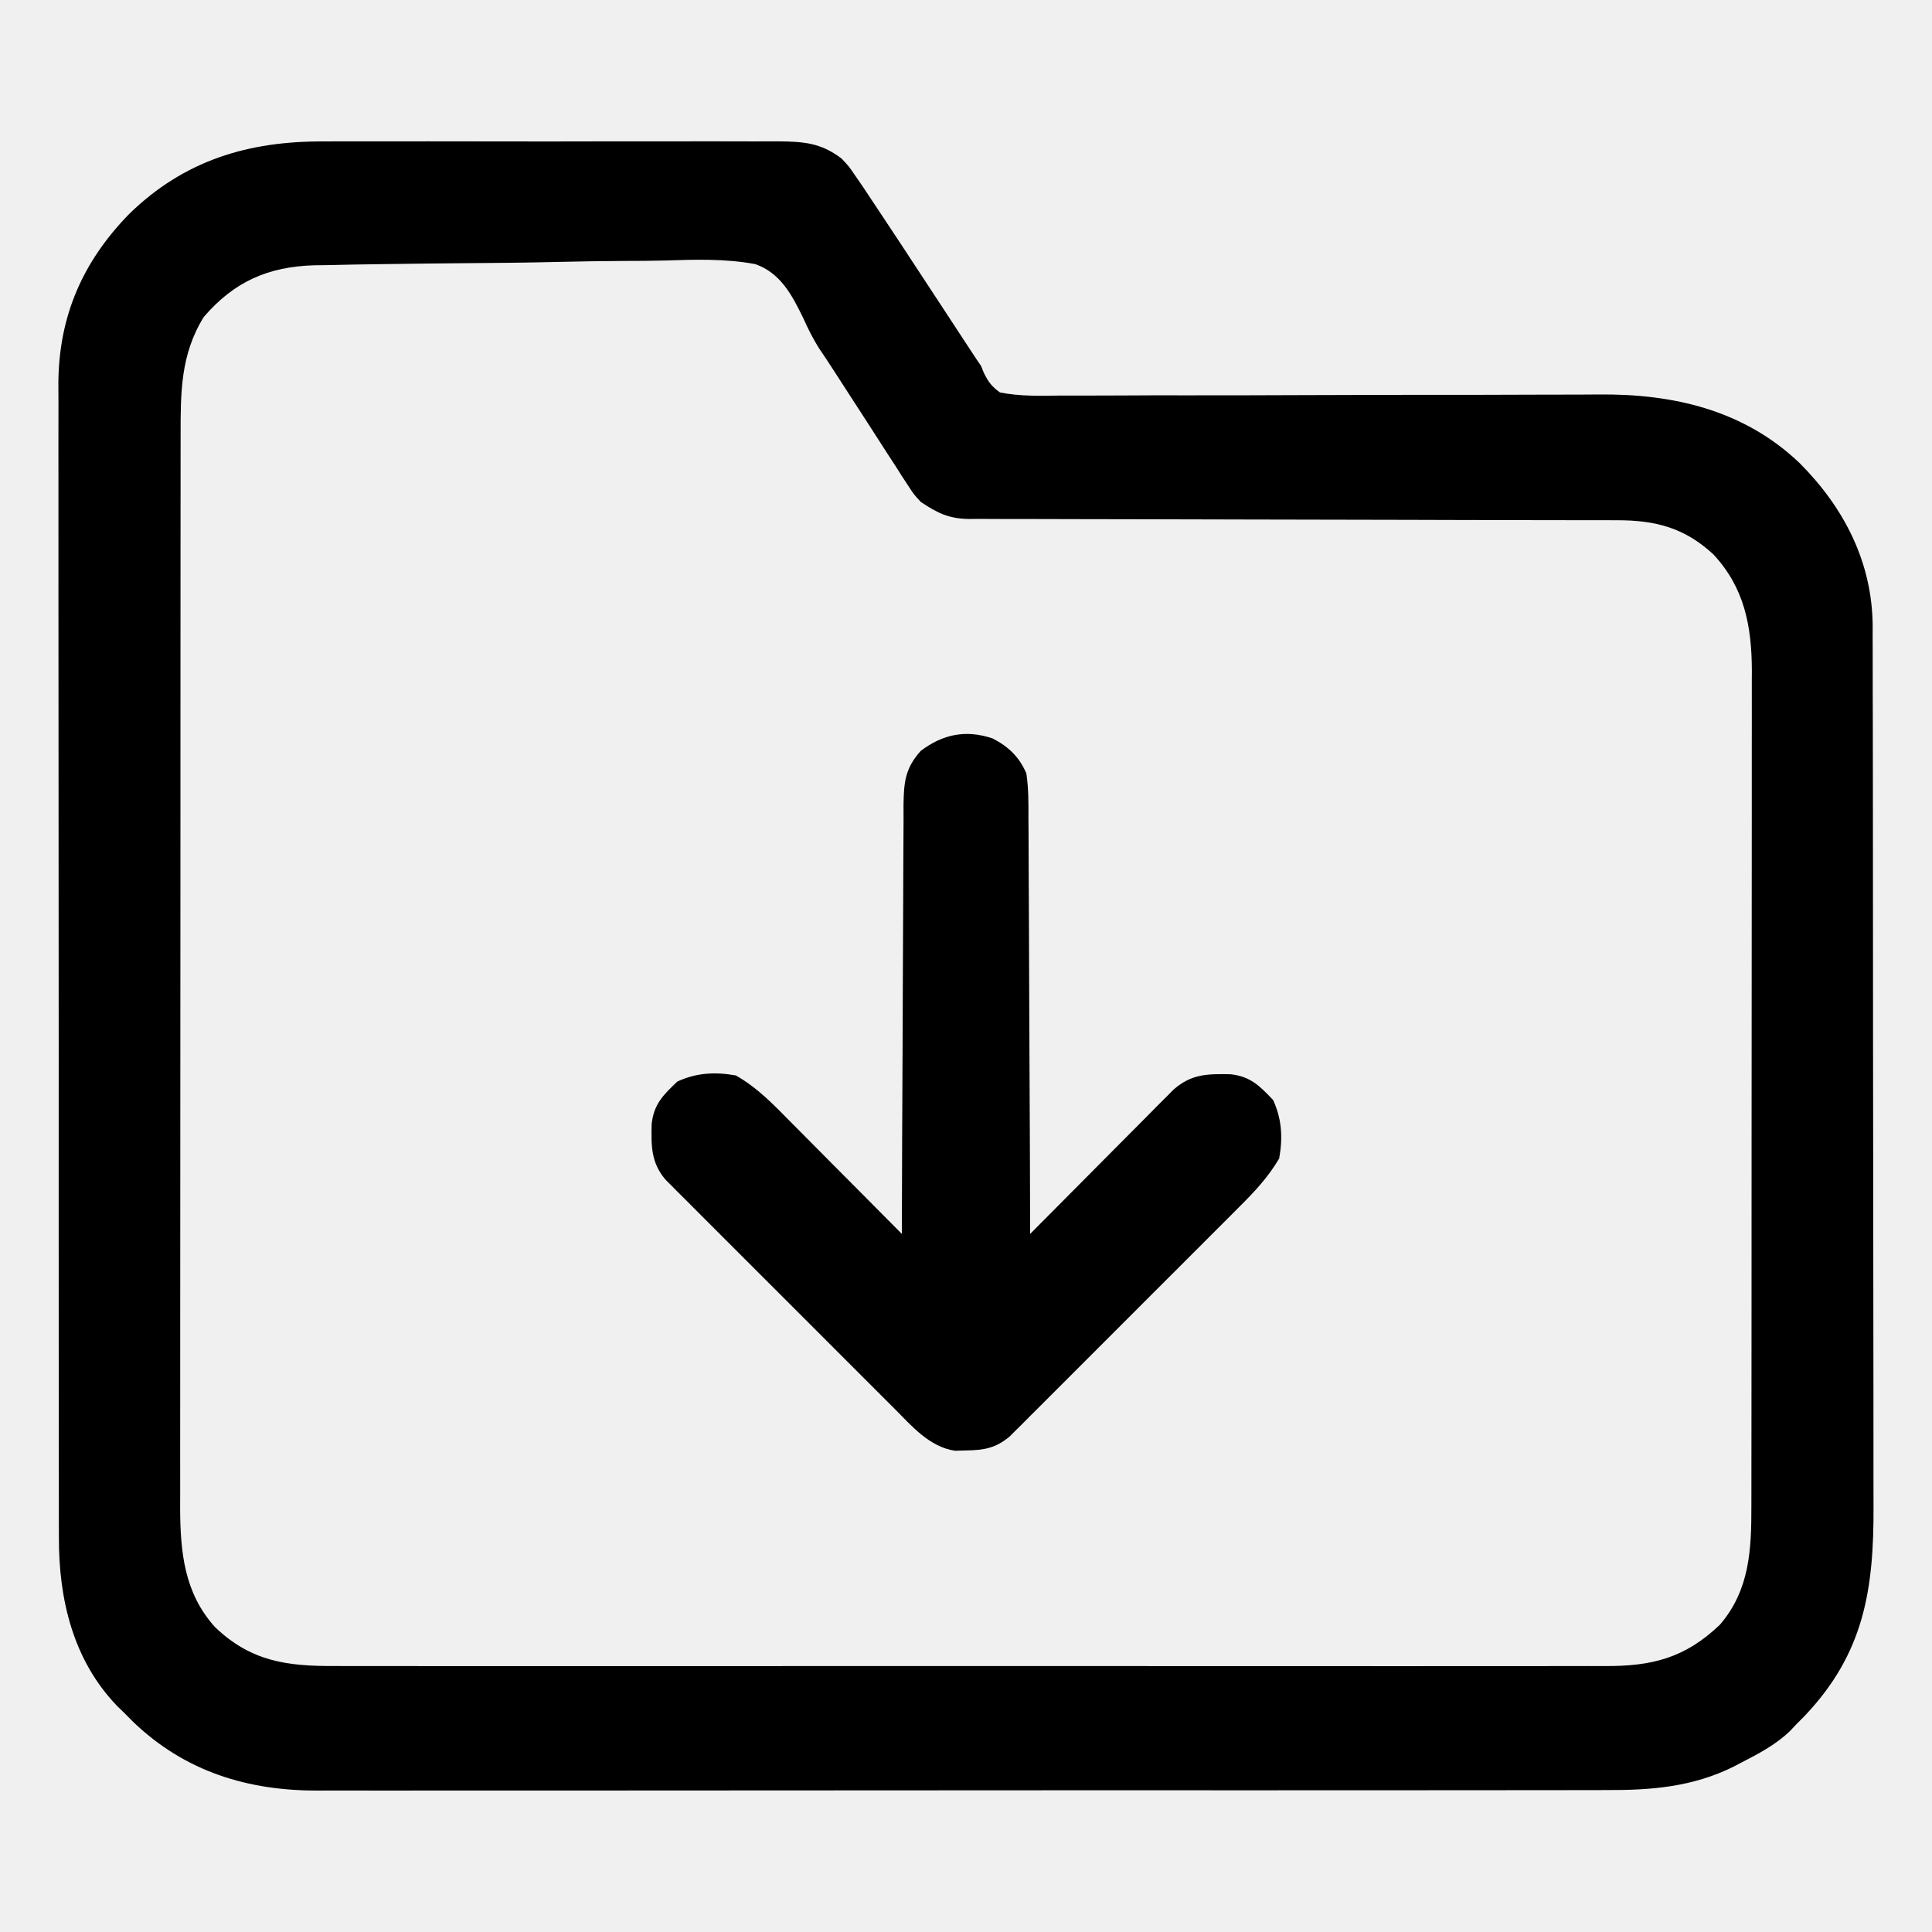
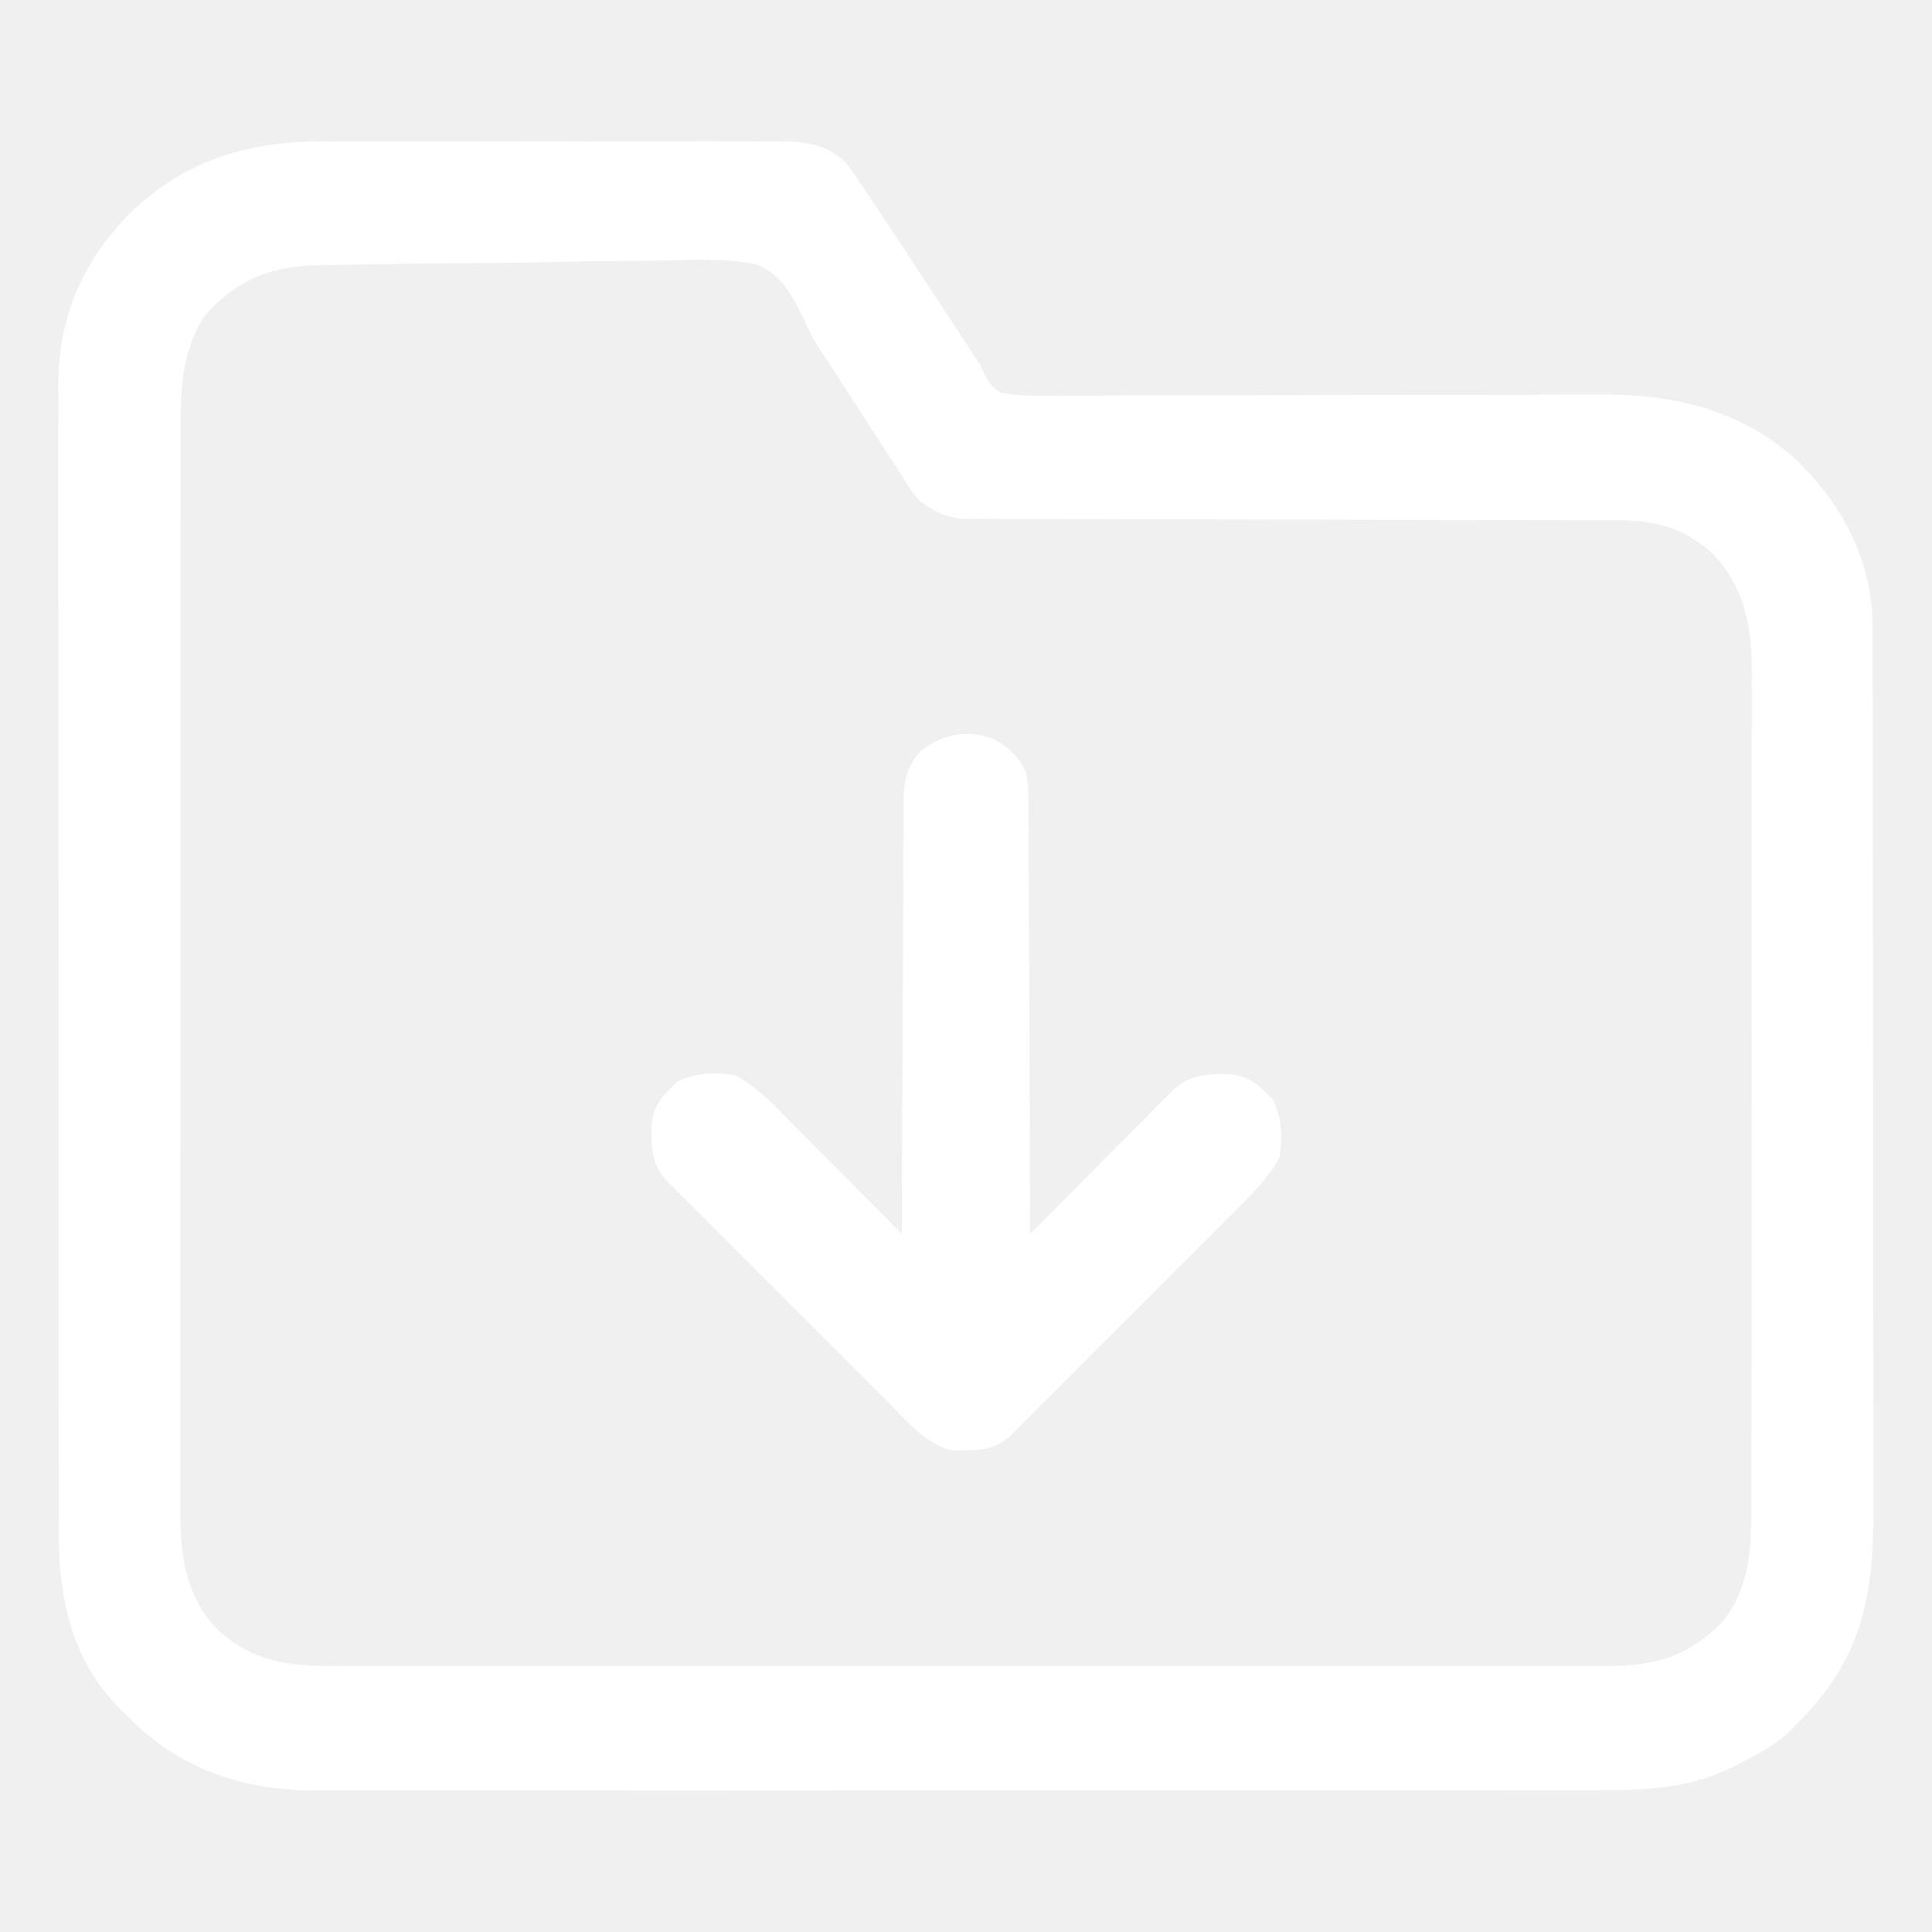
<svg xmlns="http://www.w3.org/2000/svg" version="1.1" width="512" height="512">
-   <path d="M0 0 C1.419 -0.005 2.839 -0.013 4.258 -0.021 C8.062 -0.039 11.864 -0.033 15.668 -0.02 C19.67 -0.009 23.671 -0.019 27.673 -0.025 C34.381 -0.033 41.088 -0.023 47.795 -0.004 C55.536 0.018 63.277 0.011 71.018 -0.011 C77.692 -0.029 84.365 -0.032 91.039 -0.021 C95.014 -0.015 98.988 -0.014 102.963 -0.028 C106.693 -0.039 110.422 -0.031 114.152 -0.008 C116.165 -0 118.178 -0.012 120.191 -0.025 C127.032 0.039 131.581 0.322 137.098 4.518 C139.015 6.532 139.015 6.532 140.617 8.877 C141.286 9.847 141.954 10.817 142.643 11.816 C143.463 13.049 144.281 14.283 145.098 15.518 C145.869 16.674 145.869 16.674 146.657 17.854 C151.067 24.469 155.429 31.116 159.785 37.768 C161.747 40.761 163.711 43.754 165.675 46.745 C166.89 48.595 168.103 50.446 169.315 52.298 C169.869 53.143 170.424 53.988 170.995 54.858 C171.475 55.591 171.955 56.324 172.449 57.079 C172.993 57.884 173.537 58.689 174.098 59.518 C174.461 60.418 174.461 60.418 174.831 61.336 C176.005 63.729 176.924 64.943 179.098 66.518 C184.504 67.591 189.9 67.419 195.384 67.341 C197.073 67.342 198.762 67.346 200.451 67.354 C204.088 67.363 207.724 67.35 211.361 67.321 C217.125 67.274 222.889 67.277 228.653 67.288 C238.825 67.3 248.996 67.269 259.168 67.229 C274.44 67.169 289.712 67.144 304.984 67.157 C310.699 67.16 316.414 67.142 322.129 67.106 C325.708 67.087 329.287 67.085 332.866 67.087 C334.509 67.084 336.151 67.075 337.794 67.058 C357.531 66.859 376.261 71.184 390.966 85.19 C402.781 97.011 410.257 111.495 410.374 128.368 C410.37 129.854 410.37 129.854 410.365 131.37 C410.37 132.441 410.374 133.512 410.379 134.615 C410.391 138.192 410.39 141.769 410.388 145.346 C410.394 147.916 410.401 150.485 410.409 153.055 C410.425 159.304 410.431 165.554 410.432 171.803 C410.433 176.887 410.437 181.971 410.443 187.055 C410.461 201.491 410.47 215.926 410.469 230.362 C410.468 231.139 410.468 231.917 410.468 232.718 C410.468 233.496 410.468 234.274 410.468 235.076 C410.467 247.679 410.486 260.282 410.515 272.885 C410.543 285.847 410.557 298.808 410.555 311.77 C410.555 319.039 410.56 326.307 410.582 333.575 C410.602 340.416 410.601 347.256 410.587 354.097 C410.585 356.6 410.589 359.103 410.601 361.607 C410.701 383.684 408.151 400.683 392.258 417.346 C391.545 418.062 390.832 418.779 390.098 419.518 C389.581 420.069 389.064 420.621 388.531 421.189 C384.698 424.913 380.12 427.274 375.41 429.705 C374.775 430.038 374.14 430.372 373.486 430.715 C362.61 436.092 351.679 436.959 339.709 436.905 C338.183 436.909 336.657 436.915 335.131 436.922 C330.969 436.936 326.806 436.932 322.644 436.924 C318.143 436.92 313.642 436.932 309.14 436.942 C300.334 436.96 291.527 436.96 282.721 436.955 C275.559 436.951 268.397 436.953 261.236 436.958 C259.704 436.959 259.704 436.959 258.142 436.96 C256.068 436.962 253.994 436.963 251.919 436.965 C232.484 436.979 213.05 436.973 193.615 436.962 C175.856 436.952 158.096 436.965 140.337 436.989 C122.079 437.013 103.821 437.023 85.563 437.016 C75.322 437.012 65.081 437.015 54.839 437.032 C46.121 437.047 37.402 437.048 28.683 437.03 C24.24 437.022 19.797 437.019 15.353 437.035 C11.276 437.049 7.2 437.044 3.123 437.025 C1.657 437.021 0.192 437.024 -1.274 437.034 C-20.117 437.16 -36.859 432.074 -50.695 418.752 C-51.424 418.015 -52.152 417.277 -52.902 416.518 C-53.538 415.904 -54.173 415.29 -54.828 414.658 C-66.613 402.429 -70.37 386.206 -70.29 369.761 C-70.294 368.4 -70.3 367.04 -70.306 365.679 C-70.321 361.968 -70.317 358.258 -70.309 354.547 C-70.304 350.534 -70.317 346.521 -70.327 342.508 C-70.344 334.656 -70.345 326.805 -70.34 318.954 C-70.336 312.569 -70.337 306.184 -70.343 299.799 C-70.343 298.889 -70.344 297.978 -70.345 297.04 C-70.347 295.191 -70.348 293.341 -70.35 291.492 C-70.363 274.163 -70.358 256.834 -70.346 239.505 C-70.336 223.672 -70.349 207.839 -70.373 192.006 C-70.398 175.727 -70.407 159.448 -70.401 143.168 C-70.397 134.038 -70.399 124.907 -70.417 115.776 C-70.432 108.003 -70.432 100.229 -70.415 92.456 C-70.406 88.495 -70.404 84.534 -70.42 80.572 C-70.433 76.937 -70.429 73.302 -70.409 69.667 C-70.404 67.748 -70.418 65.829 -70.433 63.911 C-70.284 46.199 -63.948 31.822 -51.699 19.248 C-37.104 4.999 -20.095 -0.126 0 0 Z M-31.902 46.518 C-38.089 56.508 -38.051 66.622 -38.036 78.023 C-38.038 79.271 -38.041 80.52 -38.043 81.806 C-38.049 85.256 -38.049 88.705 -38.048 92.155 C-38.048 95.882 -38.053 99.609 -38.058 103.335 C-38.066 110.63 -38.069 117.926 -38.069 125.221 C-38.07 131.153 -38.072 137.084 -38.075 143.016 C-38.084 159.846 -38.089 176.677 -38.088 193.507 C-38.088 194.413 -38.088 195.32 -38.088 196.254 C-38.088 197.162 -38.088 198.07 -38.088 199.005 C-38.087 213.715 -38.097 228.425 -38.111 243.134 C-38.125 258.251 -38.132 273.367 -38.131 288.484 C-38.131 296.966 -38.134 305.447 -38.144 313.929 C-38.153 321.15 -38.156 328.372 -38.149 335.593 C-38.146 339.274 -38.146 342.956 -38.154 346.637 C-38.164 350.635 -38.157 354.633 -38.15 358.632 C-38.155 359.785 -38.16 360.938 -38.165 362.126 C-38.115 373.907 -37.078 384.659 -28.926 393.713 C-19.381 402.853 -9.804 404.112 3.052 404.026 C4.555 404.03 6.058 404.036 7.561 404.044 C11.669 404.061 15.777 404.053 19.885 404.04 C24.324 404.031 28.763 404.045 33.203 404.056 C41.89 404.074 50.578 404.07 59.265 404.059 C66.327 404.05 73.389 404.048 80.451 404.053 C81.96 404.054 81.96 404.054 83.5 404.055 C85.544 404.056 87.587 404.057 89.631 404.059 C108.785 404.07 127.94 404.057 147.094 404.035 C163.521 404.018 179.948 404.021 196.375 404.039 C215.462 404.06 234.549 404.069 253.635 404.057 C255.672 404.055 257.708 404.054 259.744 404.053 C260.746 404.052 261.748 404.052 262.78 404.051 C269.831 404.048 276.883 404.053 283.935 404.063 C292.531 404.074 301.127 404.071 309.724 404.05 C314.108 404.039 318.491 404.035 322.876 404.048 C326.892 404.06 330.909 404.054 334.926 404.032 C336.375 404.028 337.825 404.03 339.274 404.04 C351.904 404.118 360.649 401.919 369.895 393.08 C377.814 383.869 378.251 373.127 378.231 361.556 C378.234 360.581 378.236 359.606 378.238 358.602 C378.245 355.349 378.244 352.097 378.243 348.844 C378.246 346.506 378.249 344.169 378.253 341.831 C378.262 335.49 378.264 329.149 378.265 322.808 C378.266 318.178 378.269 313.548 378.272 308.918 C378.28 296.461 378.284 284.004 378.283 271.547 C378.283 270.841 378.283 270.134 378.283 269.406 C378.283 268.699 378.283 267.992 378.283 267.263 C378.282 255.803 378.292 244.342 378.306 232.882 C378.32 221.096 378.327 209.311 378.327 197.526 C378.326 190.917 378.329 184.307 378.34 177.698 C378.349 171.48 378.349 165.263 378.342 159.045 C378.341 156.768 378.343 154.491 378.35 152.214 C378.357 149.096 378.353 145.978 378.345 142.86 C378.353 141.521 378.353 141.521 378.36 140.156 C378.297 128.368 376.39 118.295 368.172 109.443 C360.533 102.368 352.805 100.361 342.52 100.386 C341.765 100.384 341.011 100.382 340.233 100.38 C337.708 100.374 335.183 100.375 332.659 100.376 C330.847 100.373 329.035 100.369 327.223 100.365 C323.322 100.357 319.422 100.352 315.522 100.349 C309.353 100.343 303.184 100.326 297.015 100.308 C294.902 100.301 292.79 100.295 290.677 100.289 C289.09 100.284 289.09 100.284 287.471 100.279 C273.111 100.237 258.751 100.204 244.392 100.192 C234.702 100.183 225.013 100.161 215.324 100.122 C210.198 100.103 205.072 100.09 199.946 100.095 C195.125 100.1 190.304 100.086 185.482 100.058 C183.715 100.051 181.947 100.051 180.179 100.058 C177.762 100.067 175.346 100.052 172.929 100.03 C171.885 100.042 171.885 100.042 170.82 100.055 C165.453 99.967 162.448 98.432 158.098 95.518 C156.236 93.487 156.236 93.487 154.831 91.31 C154.29 90.488 153.749 89.665 153.191 88.818 C152.63 87.932 152.07 87.047 151.492 86.135 C150.887 85.206 150.282 84.278 149.658 83.322 C147.727 80.355 145.818 77.374 143.91 74.393 C142.648 72.442 141.384 70.493 140.119 68.545 C138.307 65.754 136.497 62.962 134.699 60.163 C133.538 58.357 132.348 56.57 131.135 54.8 C129.493 52.154 128.255 49.699 126.993 46.875 C124.021 40.77 120.998 34.901 114.285 32.52 C106.31 31.024 98.236 31.295 90.161 31.561 C86.61 31.659 83.058 31.657 79.505 31.668 C73.544 31.699 67.587 31.796 61.627 31.94 C53.249 32.142 44.874 32.217 36.494 32.271 C30.657 32.313 24.82 32.387 18.984 32.466 C17.578 32.485 16.171 32.502 14.765 32.519 C10.137 32.575 5.511 32.668 0.884 32.778 C-0.267 32.792 -1.419 32.806 -2.605 32.82 C-14.843 33.176 -23.849 37.15 -31.902 46.518 Z " fill="#000000" transform="translate(85.90234,37.48242)" />
-   <path d="M0 0 C4.168 2.129 7.169 4.996 8.945 9.305 C9.537 13.264 9.509 17.187 9.491 21.185 C9.502 22.376 9.512 23.567 9.523 24.794 C9.547 28.045 9.554 31.297 9.553 34.548 C9.556 37.952 9.582 41.355 9.605 44.758 C9.645 51.197 9.666 57.635 9.679 64.073 C9.695 71.406 9.733 78.739 9.773 86.071 C9.856 101.149 9.91 116.227 9.945 131.305 C10.438 130.808 10.93 130.311 11.437 129.8 C16.081 125.115 20.73 120.436 25.384 115.762 C27.777 113.359 30.167 110.954 32.554 108.545 C35.298 105.775 38.051 103.012 40.805 100.25 C41.659 99.385 42.513 98.521 43.393 97.63 C44.594 96.429 44.594 96.429 45.819 95.204 C46.872 94.144 46.872 94.144 47.946 93.064 C52.681 88.898 56.902 88.873 63.031 88.992 C68.333 89.561 70.785 92.083 74.32 95.805 C76.669 100.862 76.916 105.822 75.945 111.305 C73.006 116.318 69.327 120.208 65.221 124.288 C64.554 124.959 63.886 125.629 63.199 126.32 C61.005 128.523 58.803 130.719 56.602 132.914 C55.07 134.447 53.538 135.981 52.006 137.515 C48.802 140.722 45.594 143.926 42.383 147.127 C38.267 151.232 34.16 155.346 30.056 159.462 C26.898 162.628 23.734 165.788 20.57 168.948 C19.053 170.463 17.538 171.98 16.024 173.498 C13.911 175.617 11.791 177.729 9.67 179.839 C9.045 180.467 8.421 181.096 7.777 181.744 C7.197 182.318 6.617 182.893 6.019 183.485 C5.519 183.984 5.019 184.483 4.504 184.998 C0.876 188.04 -2.253 188.62 -6.93 188.68 C-7.938 188.708 -8.946 188.736 -9.984 188.766 C-16.745 187.751 -21.411 182.238 -26.038 177.58 C-26.709 176.913 -27.379 176.246 -28.07 175.558 C-30.273 173.364 -32.469 171.163 -34.664 168.961 C-36.197 167.429 -37.731 165.897 -39.265 164.366 C-42.472 161.161 -45.676 157.953 -48.877 154.743 C-52.982 150.627 -57.096 146.52 -61.212 142.415 C-64.378 139.257 -67.538 136.094 -70.698 132.929 C-72.213 131.412 -73.73 129.897 -75.248 128.384 C-77.367 126.27 -79.479 124.151 -81.589 122.029 C-82.217 121.405 -82.846 120.78 -83.494 120.137 C-84.068 119.556 -84.643 118.976 -85.235 118.378 C-85.734 117.878 -86.233 117.378 -86.748 116.863 C-90.555 112.323 -90.479 107.945 -90.367 102.219 C-89.799 96.917 -87.276 94.465 -83.555 90.93 C-78.497 88.581 -73.538 88.334 -68.055 89.305 C-62.227 92.603 -57.833 97.27 -53.156 102.008 C-52.321 102.846 -51.486 103.683 -50.626 104.547 C-47.973 107.211 -45.326 109.883 -42.68 112.555 C-40.877 114.368 -39.073 116.18 -37.27 117.992 C-32.859 122.424 -28.455 126.862 -24.055 131.305 C-24.053 130.681 -24.052 130.058 -24.05 129.416 C-24.013 114.242 -23.954 99.069 -23.871 83.895 C-23.831 76.557 -23.799 69.219 -23.784 61.881 C-23.771 55.485 -23.744 49.088 -23.7 42.691 C-23.677 39.305 -23.662 35.919 -23.663 32.533 C-23.66 28.75 -23.633 24.968 -23.601 21.185 C-23.608 19.506 -23.608 19.506 -23.616 17.793 C-23.533 11.66 -23.216 7.938 -19.055 3.305 C-13.231 -1.121 -7.087 -2.398 0 0 Z " fill="#000000" transform="translate(263.0547,195.6953)" />
+   <path d="M0 0 C1.419 -0.005 2.839 -0.013 4.258 -0.021 C8.062 -0.039 11.864 -0.033 15.668 -0.02 C19.67 -0.009 23.671 -0.019 27.673 -0.025 C34.381 -0.033 41.088 -0.023 47.795 -0.004 C55.536 0.018 63.277 0.011 71.018 -0.011 C77.692 -0.029 84.365 -0.032 91.039 -0.021 C95.014 -0.015 98.988 -0.014 102.963 -0.028 C106.693 -0.039 110.422 -0.031 114.152 -0.008 C116.165 -0 118.178 -0.012 120.191 -0.025 C127.032 0.039 131.581 0.322 137.098 4.518 C139.015 6.532 139.015 6.532 140.617 8.877 C141.286 9.847 141.954 10.817 142.643 11.816 C143.463 13.049 144.281 14.283 145.098 15.518 C145.869 16.674 145.869 16.674 146.657 17.854 C151.067 24.469 155.429 31.116 159.785 37.768 C161.747 40.761 163.711 43.754 165.675 46.745 C166.89 48.595 168.103 50.446 169.315 52.298 C169.869 53.143 170.424 53.988 170.995 54.858 C171.475 55.591 171.955 56.324 172.449 57.079 C172.993 57.884 173.537 58.689 174.098 59.518 C174.461 60.418 174.461 60.418 174.831 61.336 C176.005 63.729 176.924 64.943 179.098 66.518 C184.504 67.591 189.9 67.419 195.384 67.341 C197.073 67.342 198.762 67.346 200.451 67.354 C204.088 67.363 207.724 67.35 211.361 67.321 C217.125 67.274 222.889 67.277 228.653 67.288 C238.825 67.3 248.996 67.269 259.168 67.229 C274.44 67.169 289.712 67.144 304.984 67.157 C310.699 67.16 316.414 67.142 322.129 67.106 C325.708 67.087 329.287 67.085 332.866 67.087 C334.509 67.084 336.151 67.075 337.794 67.058 C357.531 66.859 376.261 71.184 390.966 85.19 C402.781 97.011 410.257 111.495 410.374 128.368 C410.37 129.854 410.37 129.854 410.365 131.37 C410.37 132.441 410.374 133.512 410.379 134.615 C410.391 138.192 410.39 141.769 410.388 145.346 C410.394 147.916 410.401 150.485 410.409 153.055 C410.425 159.304 410.431 165.554 410.432 171.803 C410.433 176.887 410.437 181.971 410.443 187.055 C410.461 201.491 410.47 215.926 410.469 230.362 C410.468 231.139 410.468 231.917 410.468 232.718 C410.468 233.496 410.468 234.274 410.468 235.076 C410.467 247.679 410.486 260.282 410.515 272.885 C410.543 285.847 410.557 298.808 410.555 311.77 C410.555 319.039 410.56 326.307 410.582 333.575 C410.602 340.416 410.601 347.256 410.587 354.097 C410.585 356.6 410.589 359.103 410.601 361.607 C410.701 383.684 408.151 400.683 392.258 417.346 C391.545 418.062 390.832 418.779 390.098 419.518 C389.581 420.069 389.064 420.621 388.531 421.189 C384.698 424.913 380.12 427.274 375.41 429.705 C374.775 430.038 374.14 430.372 373.486 430.715 C362.61 436.092 351.679 436.959 339.709 436.905 C338.183 436.909 336.657 436.915 335.131 436.922 C330.969 436.936 326.806 436.932 322.644 436.924 C318.143 436.92 313.642 436.932 309.14 436.942 C300.334 436.96 291.527 436.96 282.721 436.955 C275.559 436.951 268.397 436.953 261.236 436.958 C259.704 436.959 259.704 436.959 258.142 436.96 C256.068 436.962 253.994 436.963 251.919 436.965 C232.484 436.979 213.05 436.973 193.615 436.962 C175.856 436.952 158.096 436.965 140.337 436.989 C122.079 437.013 103.821 437.023 85.563 437.016 C75.322 437.012 65.081 437.015 54.839 437.032 C46.121 437.047 37.402 437.048 28.683 437.03 C24.24 437.022 19.797 437.019 15.353 437.035 C11.276 437.049 7.2 437.044 3.123 437.025 C1.657 437.021 0.192 437.024 -1.274 437.034 C-20.117 437.16 -36.859 432.074 -50.695 418.752 C-51.424 418.015 -52.152 417.277 -52.902 416.518 C-53.538 415.904 -54.173 415.29 -54.828 414.658 C-66.613 402.429 -70.37 386.206 -70.29 369.761 C-70.294 368.4 -70.3 367.04 -70.306 365.679 C-70.321 361.968 -70.317 358.258 -70.309 354.547 C-70.304 350.534 -70.317 346.521 -70.327 342.508 C-70.344 334.656 -70.345 326.805 -70.34 318.954 C-70.336 312.569 -70.337 306.184 -70.343 299.799 C-70.343 298.889 -70.344 297.978 -70.345 297.04 C-70.347 295.191 -70.348 293.341 -70.35 291.492 C-70.363 274.163 -70.358 256.834 -70.346 239.505 C-70.336 223.672 -70.349 207.839 -70.373 192.006 C-70.398 175.727 -70.407 159.448 -70.401 143.168 C-70.397 134.038 -70.399 124.907 -70.417 115.776 C-70.432 108.003 -70.432 100.229 -70.415 92.456 C-70.406 88.495 -70.404 84.534 -70.42 80.572 C-70.433 76.937 -70.429 73.302 -70.409 69.667 C-70.404 67.748 -70.418 65.829 -70.433 63.911 C-70.284 46.199 -63.948 31.822 -51.699 19.248 C-37.104 4.999 -20.095 -0.126 0 0 Z M-31.902 46.518 C-38.089 56.508 -38.051 66.622 -38.036 78.023 C-38.038 79.271 -38.041 80.52 -38.043 81.806 C-38.049 85.256 -38.049 88.705 -38.048 92.155 C-38.048 95.882 -38.053 99.609 -38.058 103.335 C-38.066 110.63 -38.069 117.926 -38.069 125.221 C-38.07 131.153 -38.072 137.084 -38.075 143.016 C-38.084 159.846 -38.089 176.677 -38.088 193.507 C-38.088 194.413 -38.088 195.32 -38.088 196.254 C-38.088 197.162 -38.088 198.07 -38.088 199.005 C-38.087 213.715 -38.097 228.425 -38.111 243.134 C-38.125 258.251 -38.132 273.367 -38.131 288.484 C-38.131 296.966 -38.134 305.447 -38.144 313.929 C-38.153 321.15 -38.156 328.372 -38.149 335.593 C-38.146 339.274 -38.146 342.956 -38.154 346.637 C-38.164 350.635 -38.157 354.633 -38.15 358.632 C-38.155 359.785 -38.16 360.938 -38.165 362.126 C-38.115 373.907 -37.078 384.659 -28.926 393.713 C-19.381 402.853 -9.804 404.112 3.052 404.026 C4.555 404.03 6.058 404.036 7.561 404.044 C11.669 404.061 15.777 404.053 19.885 404.04 C24.324 404.031 28.763 404.045 33.203 404.056 C41.89 404.074 50.578 404.07 59.265 404.059 C66.327 404.05 73.389 404.048 80.451 404.053 C81.96 404.054 81.96 404.054 83.5 404.055 C85.544 404.056 87.587 404.057 89.631 404.059 C108.785 404.07 127.94 404.057 147.094 404.035 C163.521 404.018 179.948 404.021 196.375 404.039 C215.462 404.06 234.549 404.069 253.635 404.057 C255.672 404.055 257.708 404.054 259.744 404.053 C260.746 404.052 261.748 404.052 262.78 404.051 C269.831 404.048 276.883 404.053 283.935 404.063 C292.531 404.074 301.127 404.071 309.724 404.05 C314.108 404.039 318.491 404.035 322.876 404.048 C326.892 404.06 330.909 404.054 334.926 404.032 C336.375 404.028 337.825 404.03 339.274 404.04 C351.904 404.118 360.649 401.919 369.895 393.08 C377.814 383.869 378.251 373.127 378.231 361.556 C378.234 360.581 378.236 359.606 378.238 358.602 C378.245 355.349 378.244 352.097 378.243 348.844 C378.246 346.506 378.249 344.169 378.253 341.831 C378.262 335.49 378.264 329.149 378.265 322.808 C378.266 318.178 378.269 313.548 378.272 308.918 C378.28 296.461 378.284 284.004 378.283 271.547 C378.283 270.841 378.283 270.134 378.283 269.406 C378.283 268.699 378.283 267.992 378.283 267.263 C378.282 255.803 378.292 244.342 378.306 232.882 C378.32 221.096 378.327 209.311 378.327 197.526 C378.326 190.917 378.329 184.307 378.34 177.698 C378.349 171.48 378.349 165.263 378.342 159.045 C378.341 156.768 378.343 154.491 378.35 152.214 C378.357 149.096 378.353 145.978 378.345 142.86 C378.353 141.521 378.353 141.521 378.36 140.156 C378.297 128.368 376.39 118.295 368.172 109.443 C360.533 102.368 352.805 100.361 342.52 100.386 C341.765 100.384 341.011 100.382 340.233 100.38 C337.708 100.374 335.183 100.375 332.659 100.376 C330.847 100.373 329.035 100.369 327.223 100.365 C323.322 100.357 319.422 100.352 315.522 100.349 C309.353 100.343 303.184 100.326 297.015 100.308 C294.902 100.301 292.79 100.295 290.677 100.289 C289.09 100.284 289.09 100.284 287.471 100.279 C273.111 100.237 258.751 100.204 244.392 100.192 C234.702 100.183 225.013 100.161 215.324 100.122 C210.198 100.103 205.072 100.09 199.946 100.095 C195.125 100.1 190.304 100.086 185.482 100.058 C183.715 100.051 181.947 100.051 180.179 100.058 C177.762 100.067 175.346 100.052 172.929 100.03 C171.885 100.042 171.885 100.042 170.82 100.055 C165.453 99.967 162.448 98.432 158.098 95.518 C156.236 93.487 156.236 93.487 154.831 91.31 C154.29 90.488 153.749 89.665 153.191 88.818 C152.63 87.932 152.07 87.047 151.492 86.135 C150.887 85.206 150.282 84.278 149.658 83.322 C147.727 80.355 145.818 77.374 143.91 74.393 C142.648 72.442 141.384 70.493 140.119 68.545 C138.307 65.754 136.497 62.962 134.699 60.163 C133.538 58.357 132.348 56.57 131.135 54.8 C129.493 52.154 128.255 49.699 126.993 46.875 C124.021 40.77 120.998 34.901 114.285 32.52 C106.31 31.024 98.236 31.295 90.161 31.561 C86.61 31.659 83.058 31.657 79.505 31.668 C73.544 31.699 67.587 31.796 61.627 31.94 C53.249 32.142 44.874 32.217 36.494 32.271 C30.657 32.313 24.82 32.387 18.984 32.466 C17.578 32.485 16.171 32.502 14.765 32.519 C10.137 32.575 5.511 32.668 0.884 32.778 C-0.267 32.792 -1.419 32.806 -2.605 32.82 C-14.843 33.176 -23.849 37.15 -31.902 46.518 Z " fill="#ffffff" transform="translate(85.90234,37.48242)" />
+   <path d="M0 0 C4.168 2.129 7.169 4.996 8.945 9.305 C9.537 13.264 9.509 17.187 9.491 21.185 C9.502 22.376 9.512 23.567 9.523 24.794 C9.547 28.045 9.554 31.297 9.553 34.548 C9.556 37.952 9.582 41.355 9.605 44.758 C9.645 51.197 9.666 57.635 9.679 64.073 C9.695 71.406 9.733 78.739 9.773 86.071 C9.856 101.149 9.91 116.227 9.945 131.305 C10.438 130.808 10.93 130.311 11.437 129.8 C16.081 125.115 20.73 120.436 25.384 115.762 C27.777 113.359 30.167 110.954 32.554 108.545 C35.298 105.775 38.051 103.012 40.805 100.25 C41.659 99.385 42.513 98.521 43.393 97.63 C44.594 96.429 44.594 96.429 45.819 95.204 C46.872 94.144 46.872 94.144 47.946 93.064 C52.681 88.898 56.902 88.873 63.031 88.992 C68.333 89.561 70.785 92.083 74.32 95.805 C76.669 100.862 76.916 105.822 75.945 111.305 C73.006 116.318 69.327 120.208 65.221 124.288 C64.554 124.959 63.886 125.629 63.199 126.32 C61.005 128.523 58.803 130.719 56.602 132.914 C55.07 134.447 53.538 135.981 52.006 137.515 C48.802 140.722 45.594 143.926 42.383 147.127 C38.267 151.232 34.16 155.346 30.056 159.462 C26.898 162.628 23.734 165.788 20.57 168.948 C19.053 170.463 17.538 171.98 16.024 173.498 C13.911 175.617 11.791 177.729 9.67 179.839 C9.045 180.467 8.421 181.096 7.777 181.744 C7.197 182.318 6.617 182.893 6.019 183.485 C5.519 183.984 5.019 184.483 4.504 184.998 C0.876 188.04 -2.253 188.62 -6.93 188.68 C-7.938 188.708 -8.946 188.736 -9.984 188.766 C-16.745 187.751 -21.411 182.238 -26.038 177.58 C-26.709 176.913 -27.379 176.246 -28.07 175.558 C-30.273 173.364 -32.469 171.163 -34.664 168.961 C-36.197 167.429 -37.731 165.897 -39.265 164.366 C-42.472 161.161 -45.676 157.953 -48.877 154.743 C-52.982 150.627 -57.096 146.52 -61.212 142.415 C-64.378 139.257 -67.538 136.094 -70.698 132.929 C-72.213 131.412 -73.73 129.897 -75.248 128.384 C-77.367 126.27 -79.479 124.151 -81.589 122.029 C-82.217 121.405 -82.846 120.78 -83.494 120.137 C-84.068 119.556 -84.643 118.976 -85.235 118.378 C-85.734 117.878 -86.233 117.378 -86.748 116.863 C-90.555 112.323 -90.479 107.945 -90.367 102.219 C-89.799 96.917 -87.276 94.465 -83.555 90.93 C-78.497 88.581 -73.538 88.334 -68.055 89.305 C-62.227 92.603 -57.833 97.27 -53.156 102.008 C-52.321 102.846 -51.486 103.683 -50.626 104.547 C-47.973 107.211 -45.326 109.883 -42.68 112.555 C-40.877 114.368 -39.073 116.18 -37.27 117.992 C-32.859 122.424 -28.455 126.862 -24.055 131.305 C-24.053 130.681 -24.052 130.058 -24.05 129.416 C-24.013 114.242 -23.954 99.069 -23.871 83.895 C-23.831 76.557 -23.799 69.219 -23.784 61.881 C-23.771 55.485 -23.744 49.088 -23.7 42.691 C-23.677 39.305 -23.662 35.919 -23.663 32.533 C-23.66 28.75 -23.633 24.968 -23.601 21.185 C-23.608 19.506 -23.608 19.506 -23.616 17.793 C-23.533 11.66 -23.216 7.938 -19.055 3.305 C-13.231 -1.121 -7.087 -2.398 0 0 Z " fill="#ffffff" transform="translate(263.0547,195.6953)" />
</svg>
